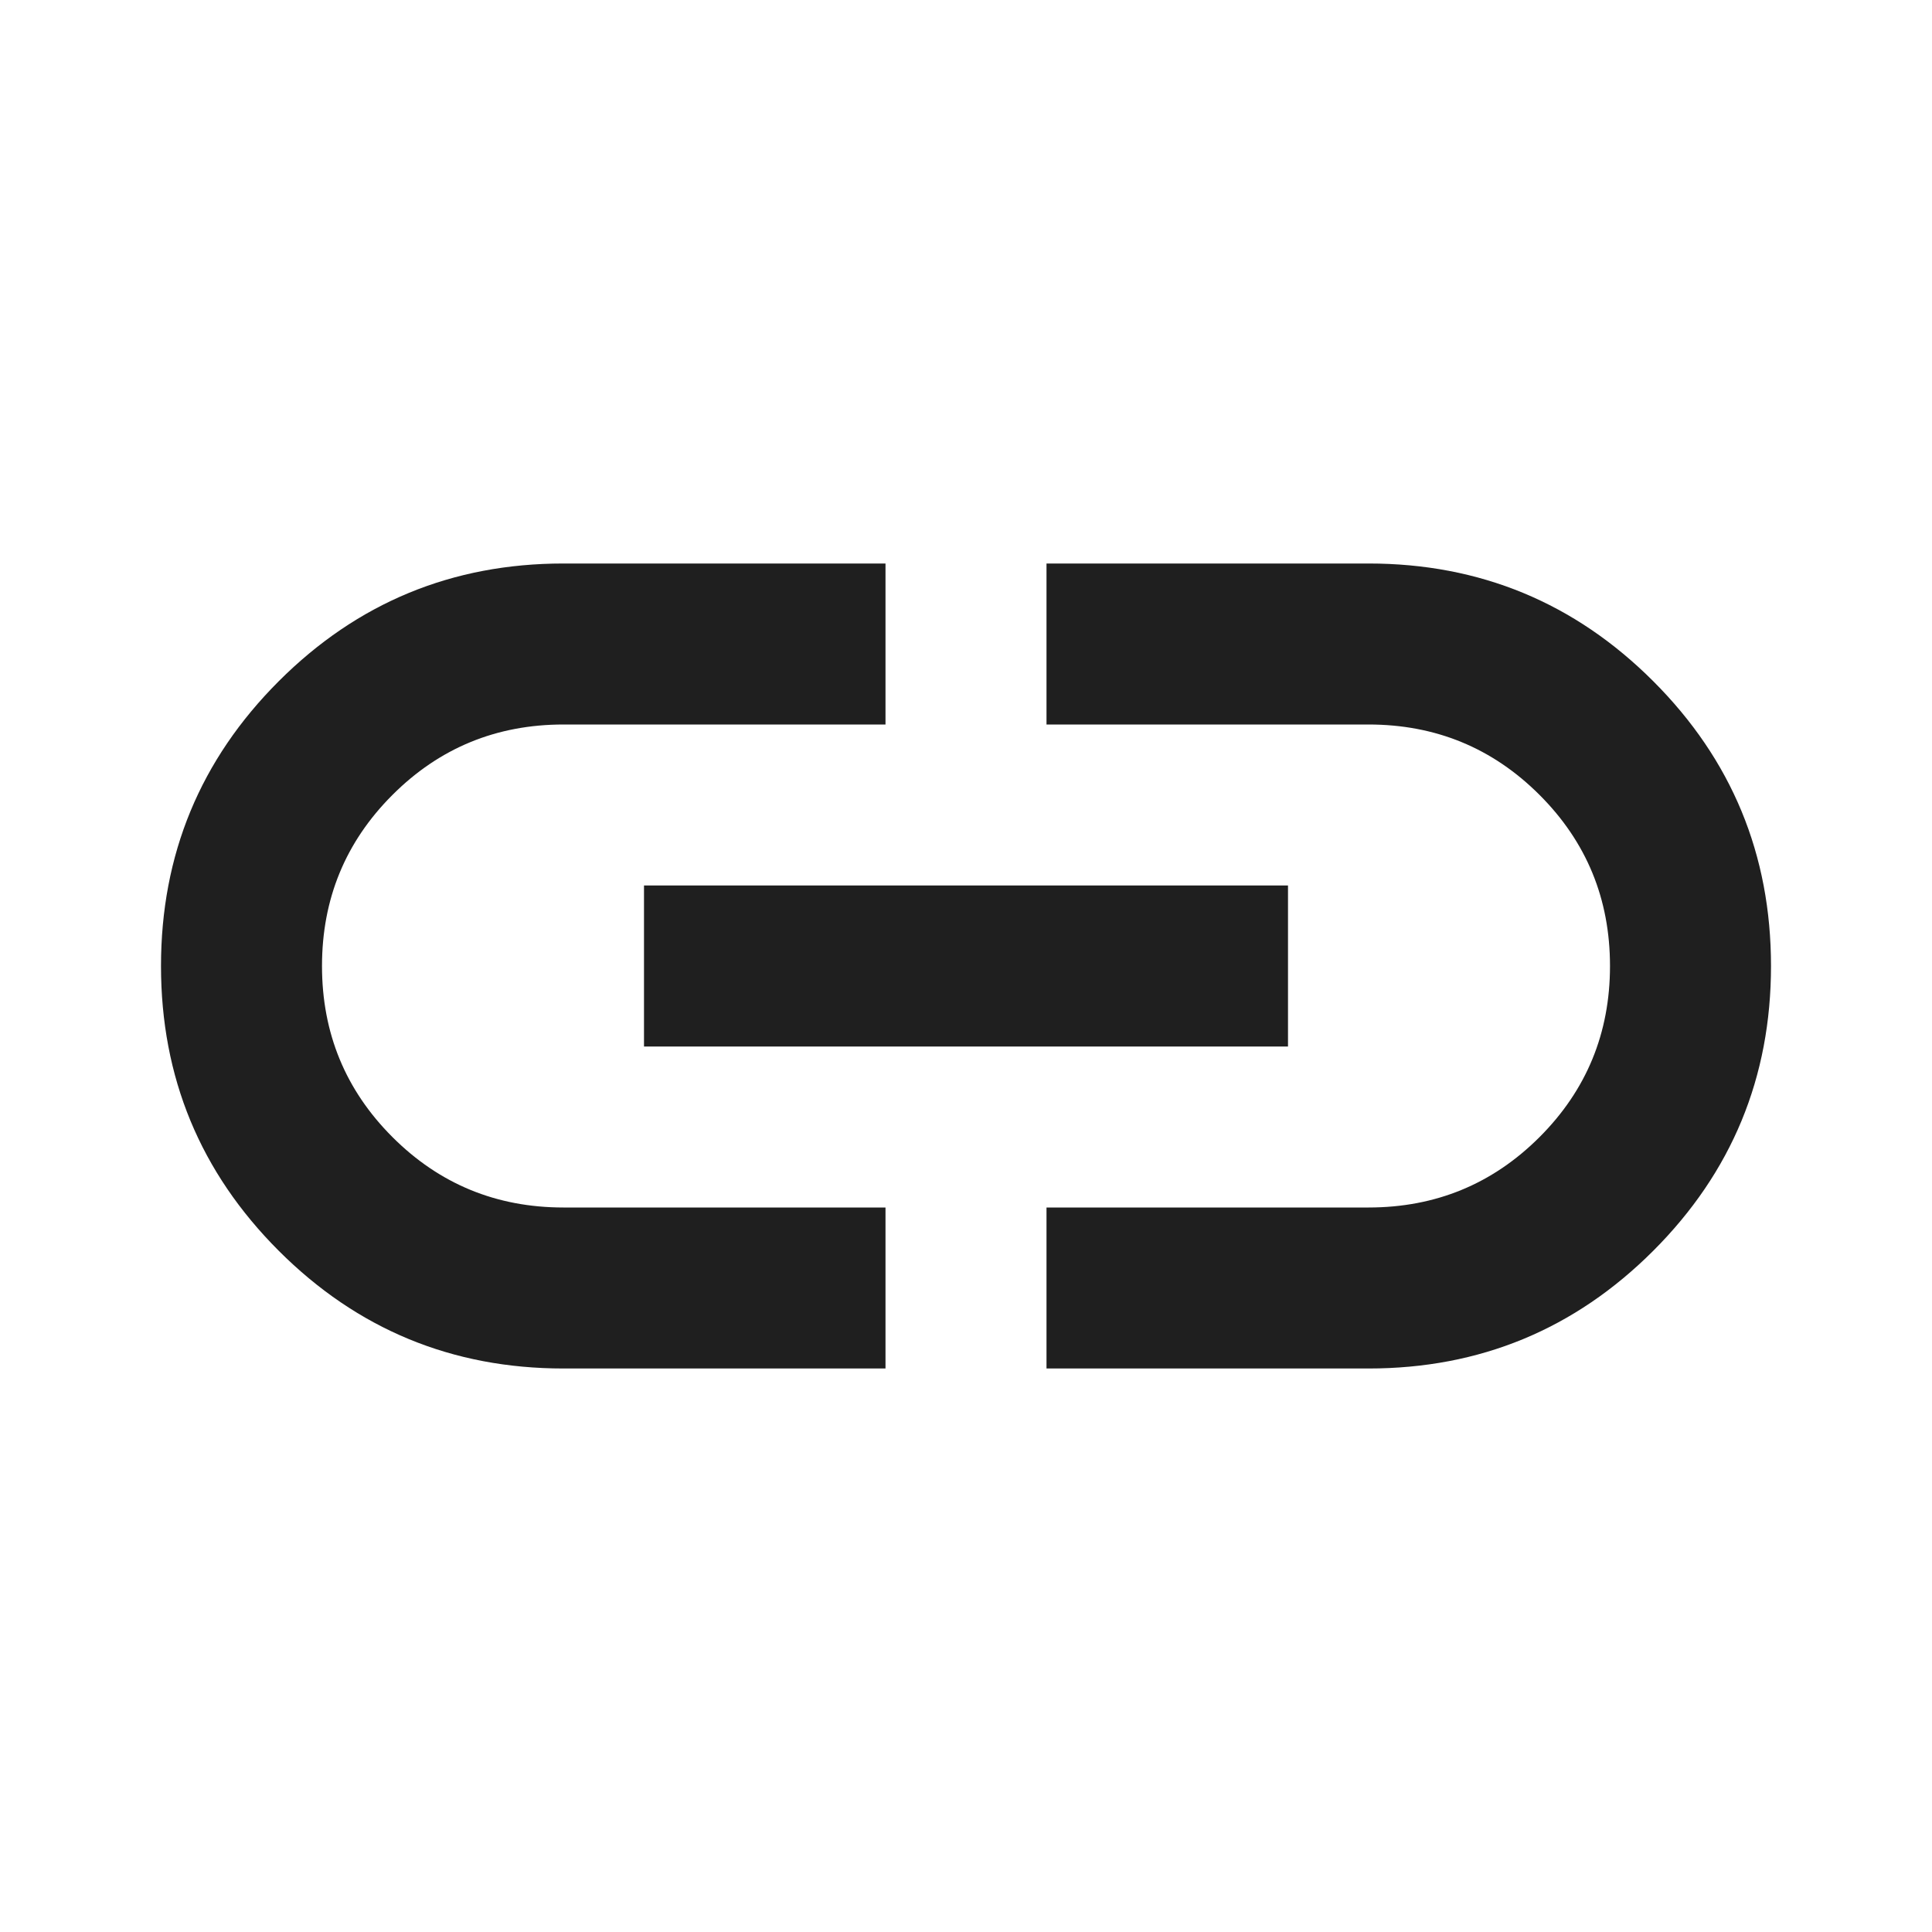
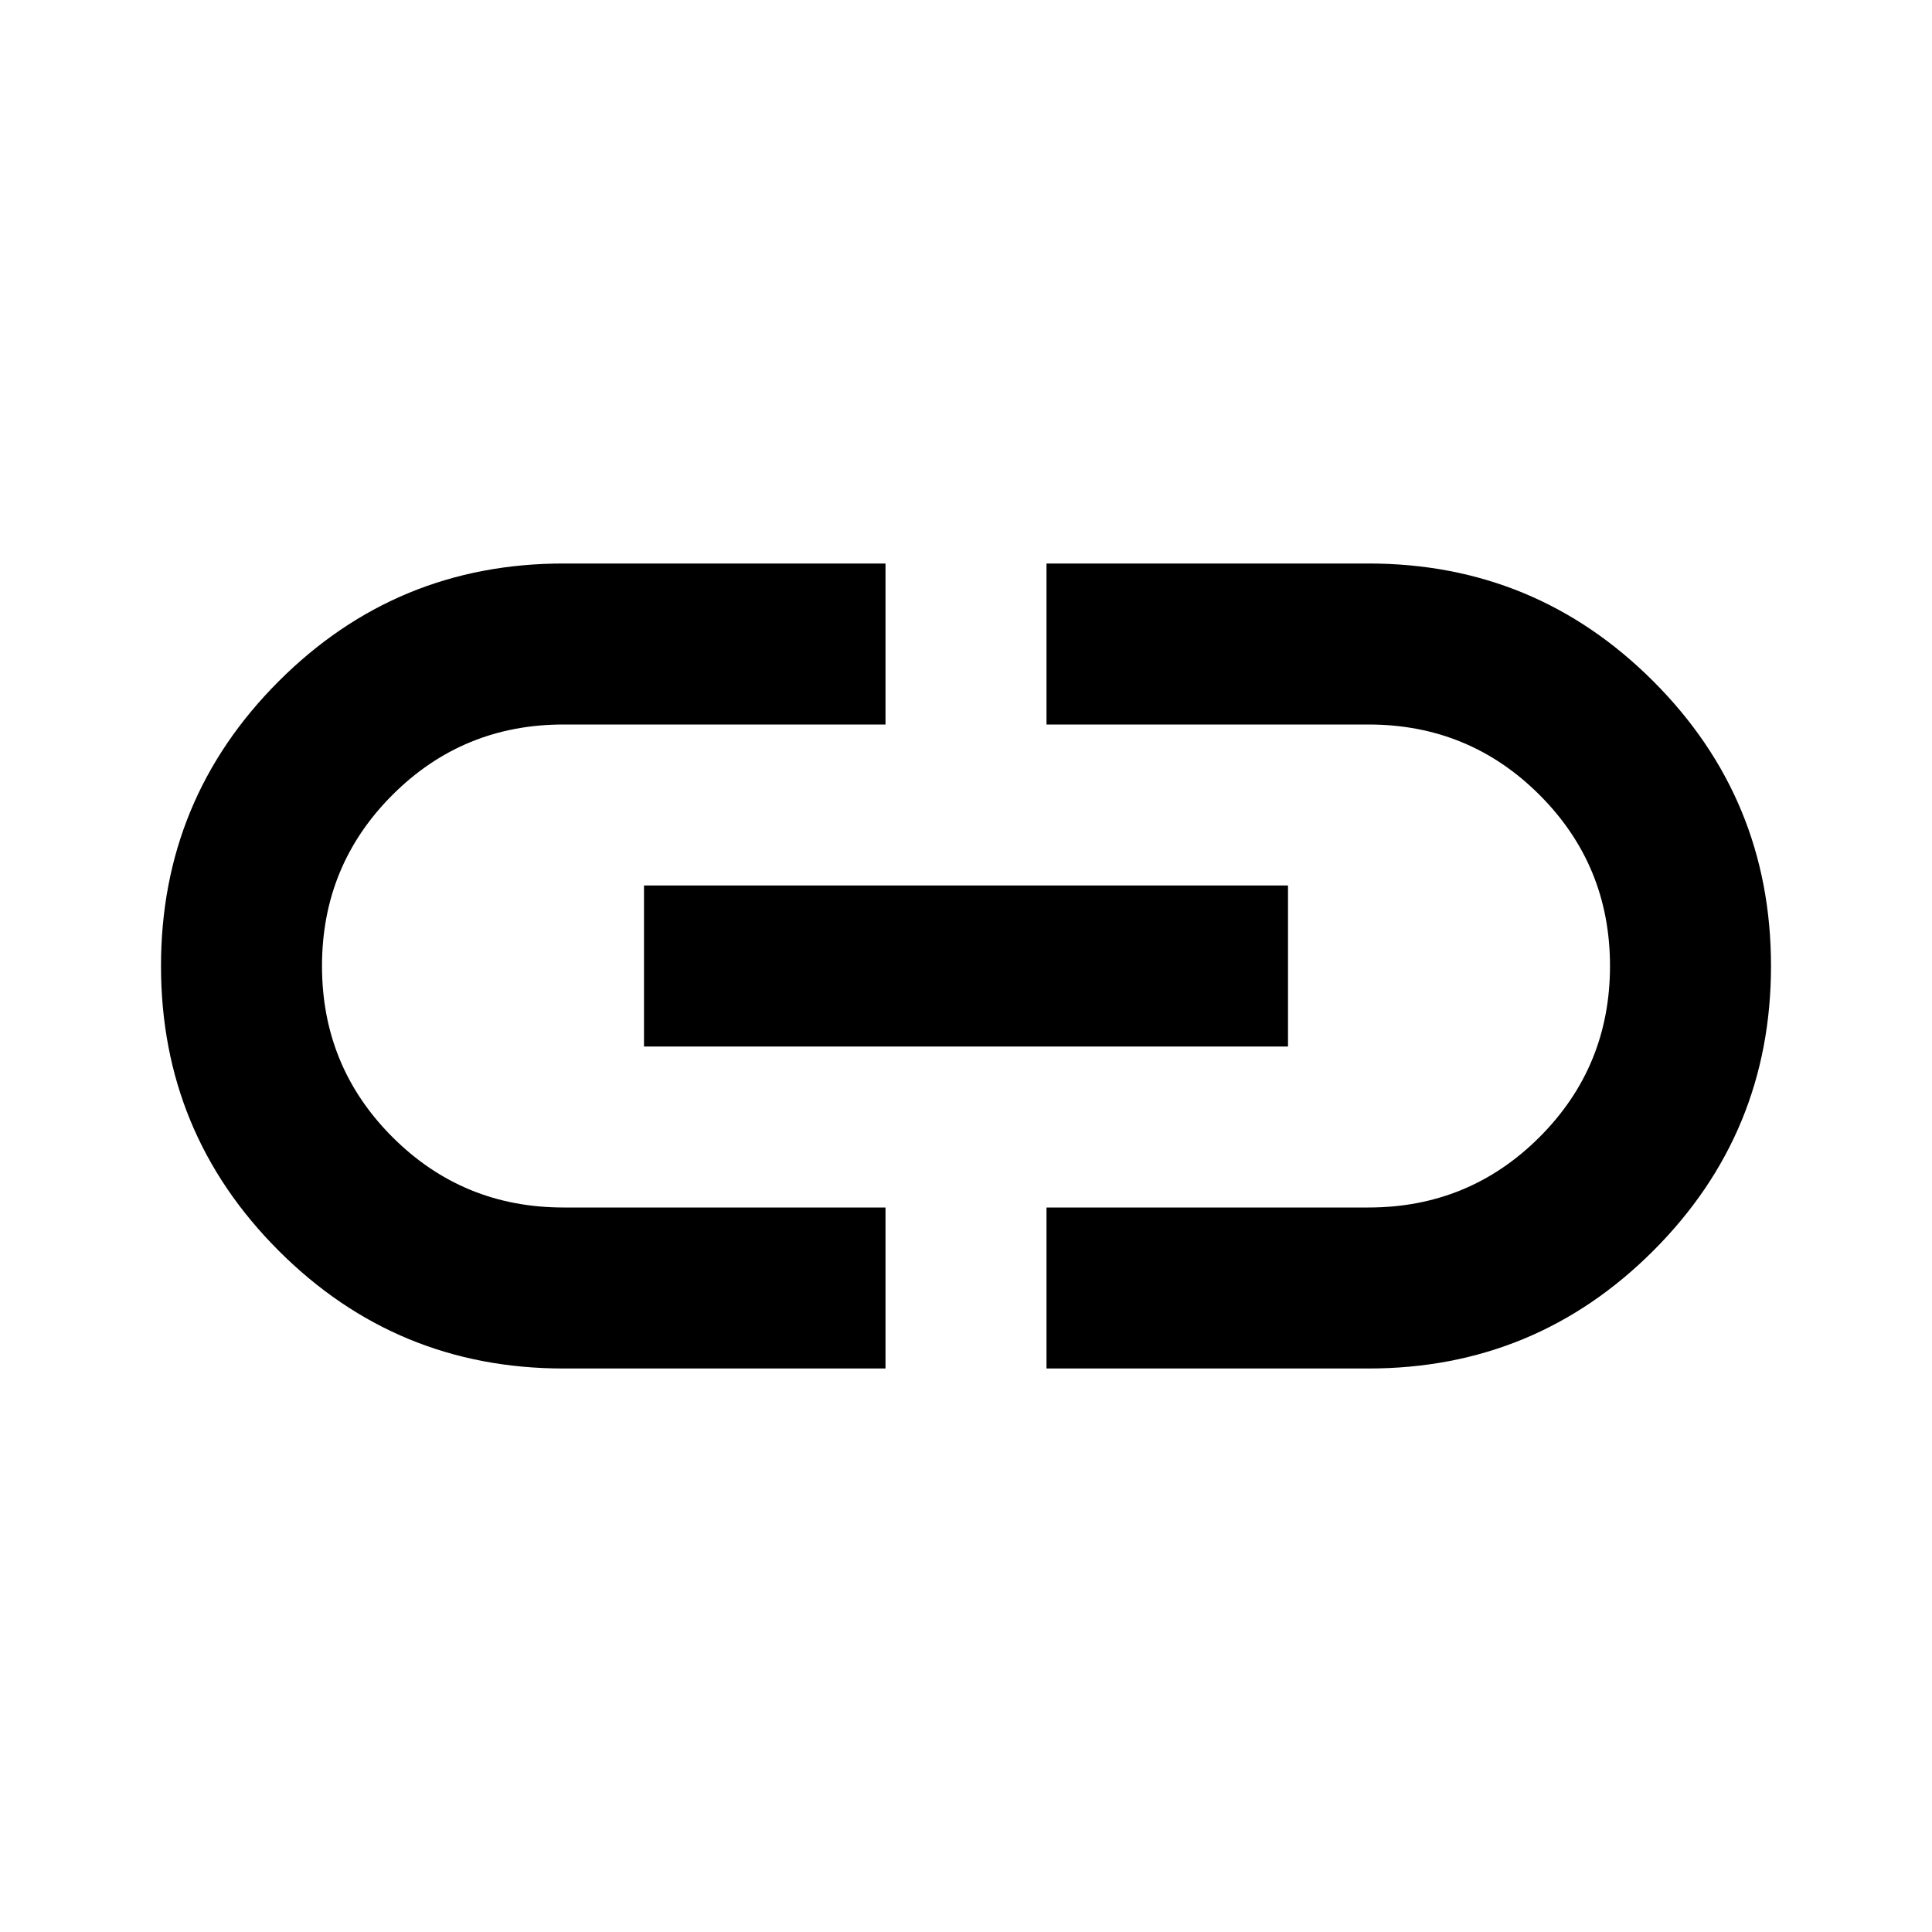
- <svg xmlns="http://www.w3.org/2000/svg" height="24px" viewBox="0 -960 960 960" width="24px" fill="#1f1f1f">
+ <svg xmlns="http://www.w3.org/2000/svg" height="24px" viewBox="0 -960 960 960" width="24px" fill="currentColor">
  <path d="M440-280H280q-83 0-141.5-58.5T80-480q0-83 58.5-141.5T280-680h160v80H280q-50 0-85 35t-35 85q0 50 35 85t85 35h160v80ZM320-440v-80h320v80H320Zm200 160v-80h160q50 0 85-35t35-85q0-50-35-85t-85-35H520v-80h160q83 0 141.5 58.5T880-480q0 83-58.5 141.5T680-280H520Z" />
</svg>
